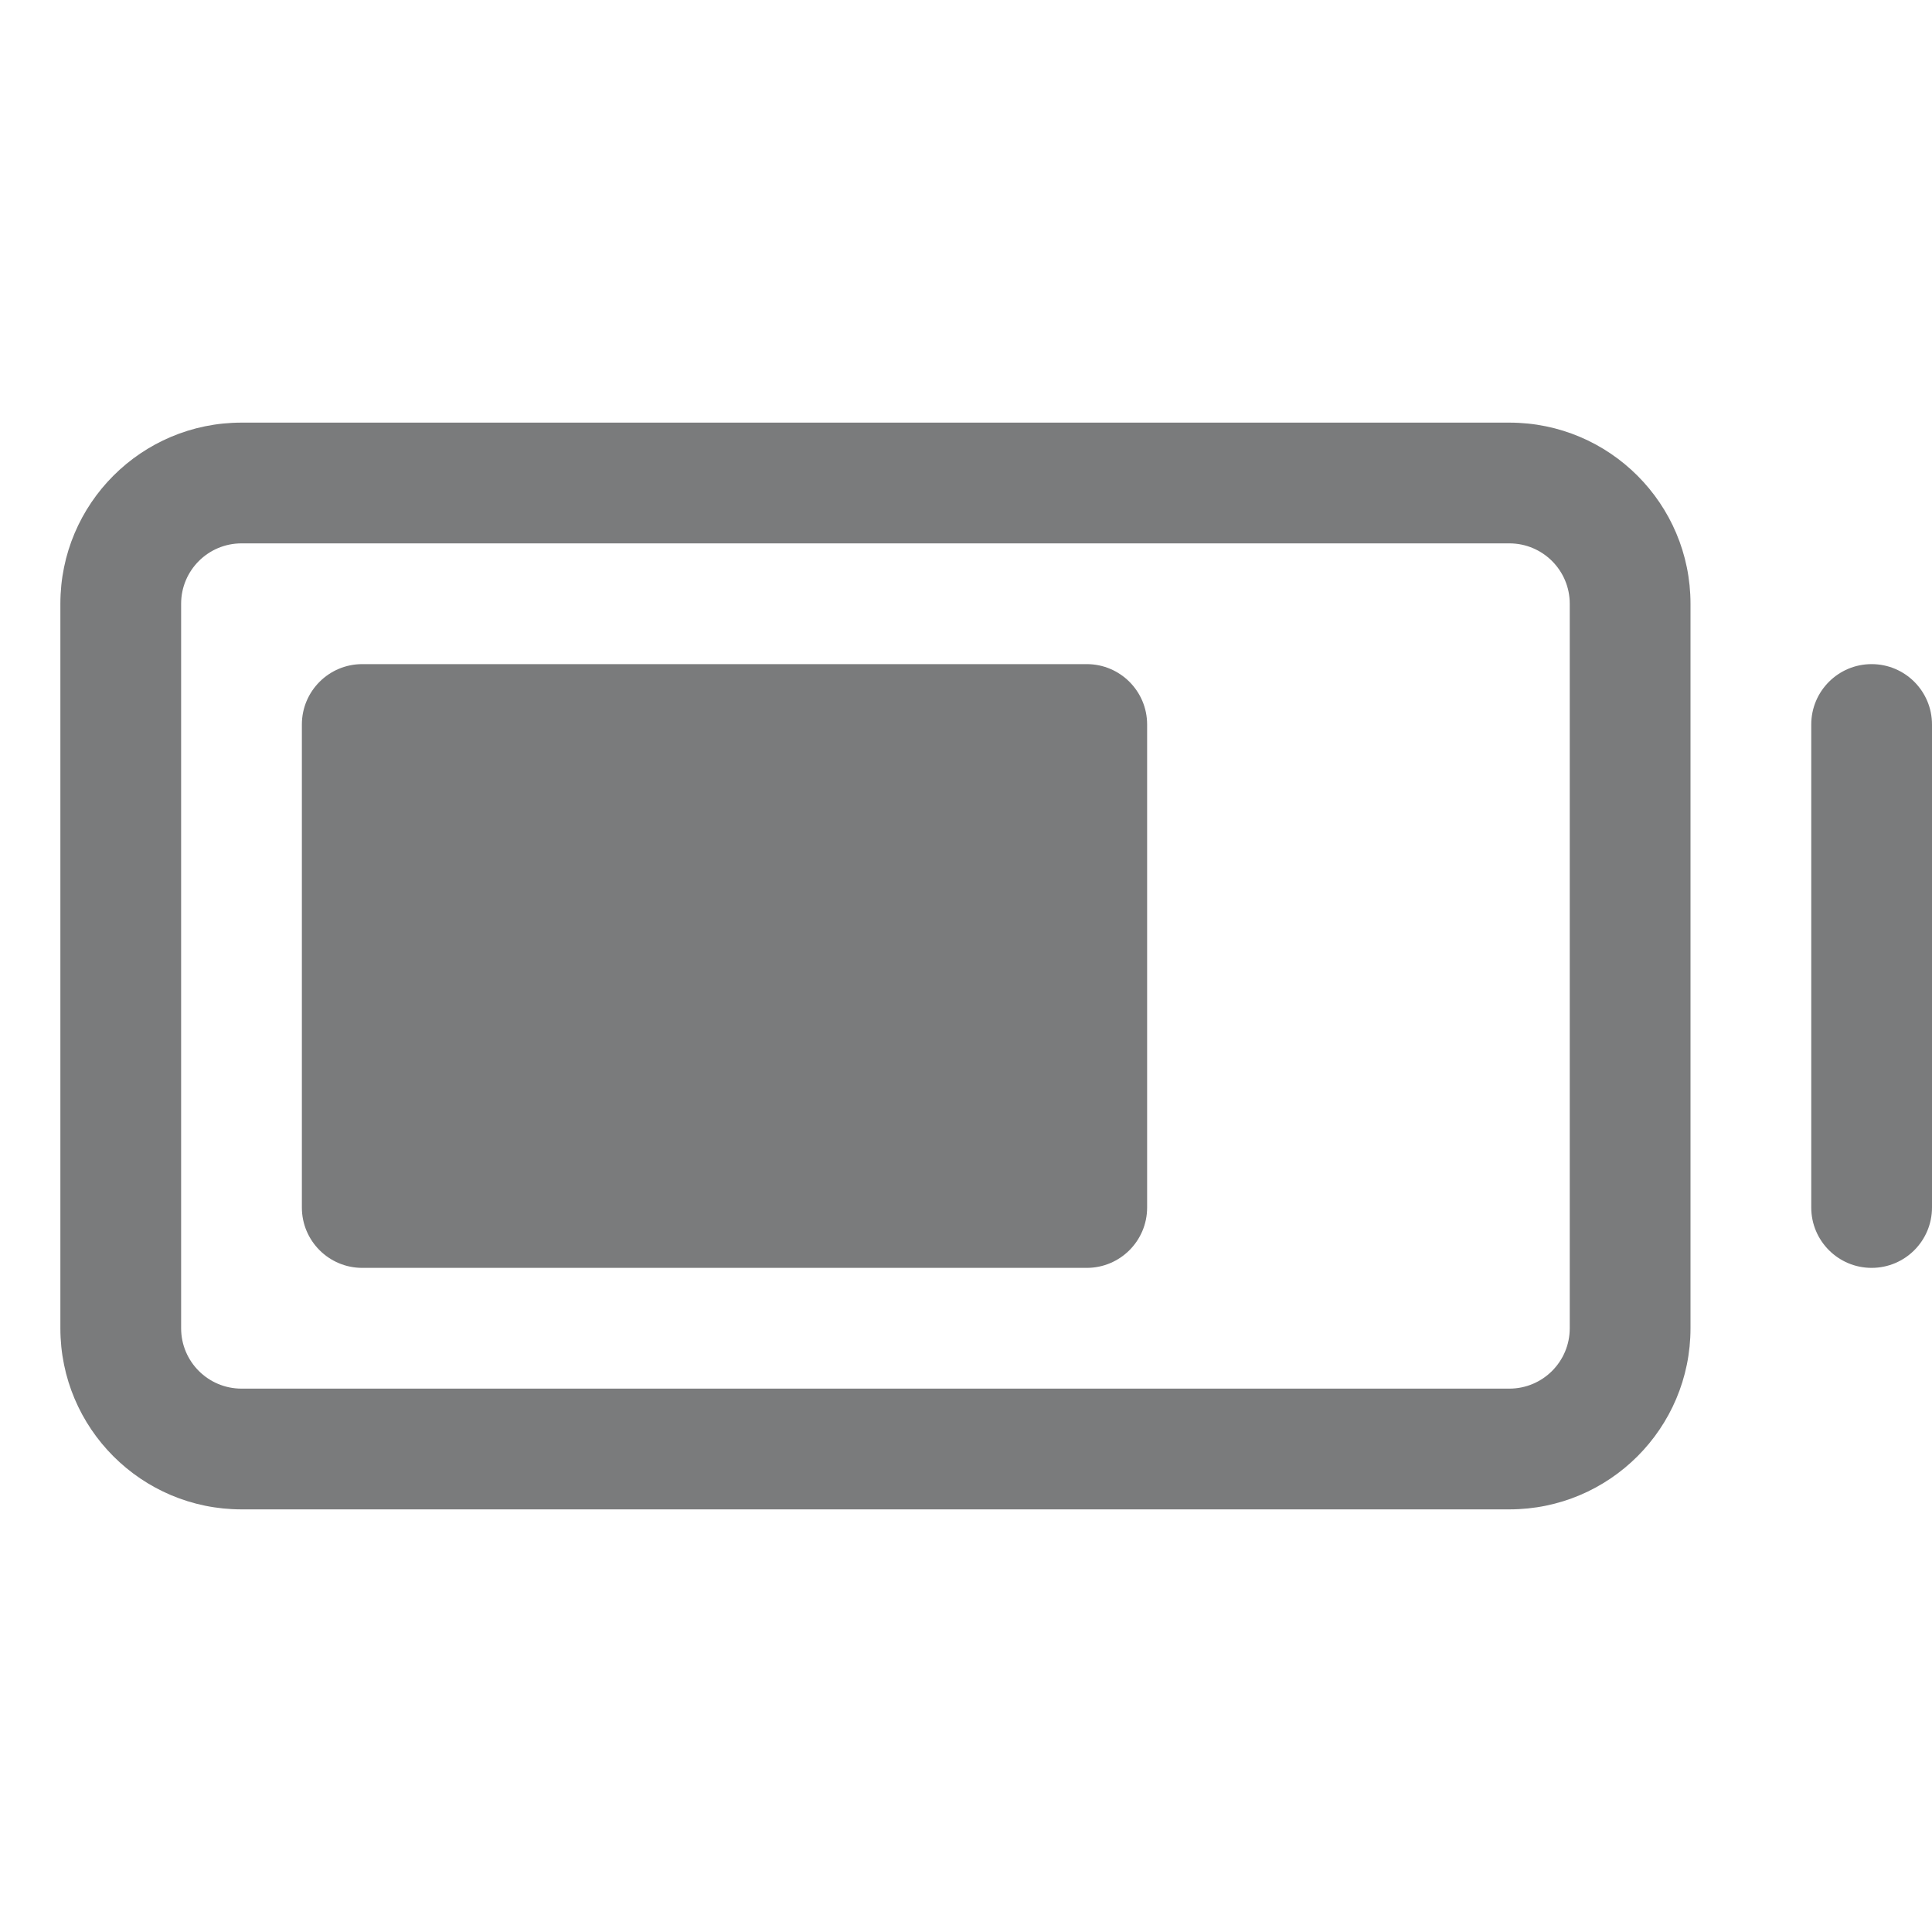
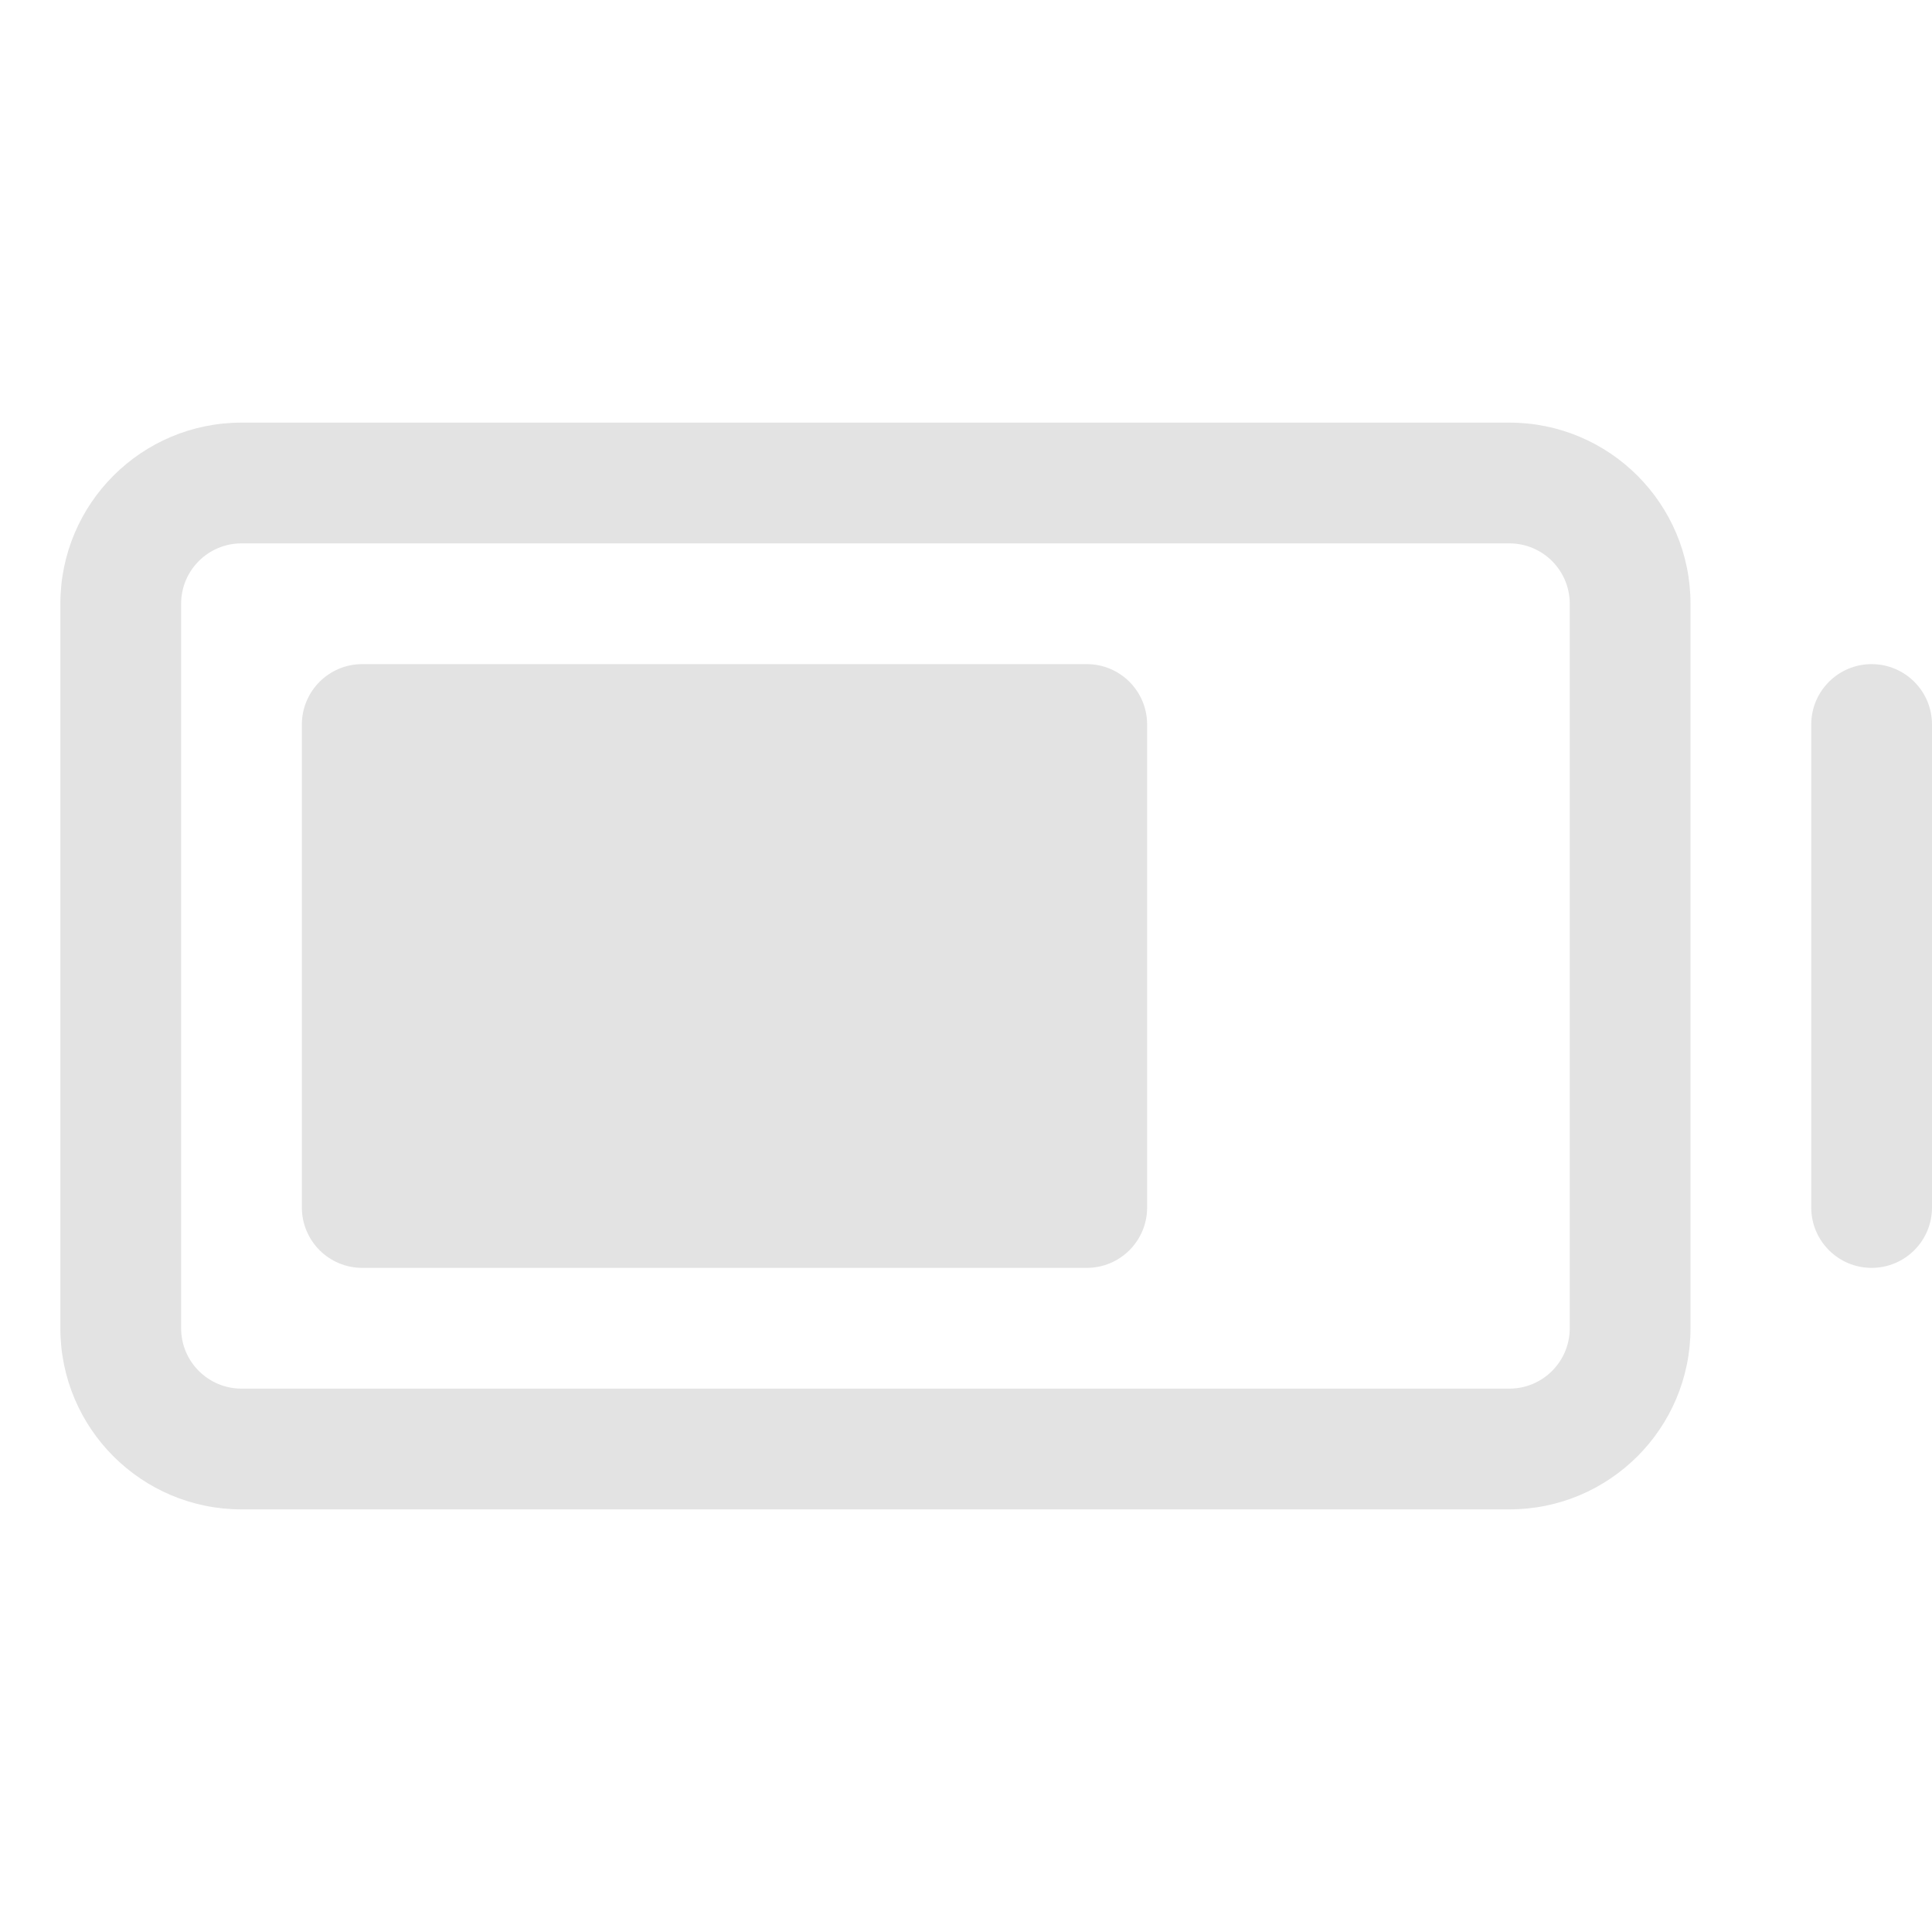
<svg xmlns="http://www.w3.org/2000/svg" width="1em" height="1em" viewBox="0 0 256 256">
-   <path fill="#7a7b7c" d="M152 96v64a8 8 0 0 1-8 8H48a8 8 0 0 1-8-8V96a8 8 0 0 1 8-8h96a8 8 0 0 1 8 8Zm72-16v96a24 24 0 0 1-24 24H32a24 24 0 0 1-24-24V80a24 24 0 0 1 24-24h168a24 24 0 0 1 24 24Zm-16 0a8 8 0 0 0-8-8H32a8 8 0 0 0-8 8v96a8 8 0 0 0 8 8h168a8 8 0 0 0 8-8Zm40 8a8 8 0 0 0-8 8v64a8 8 0 0 0 16 0V96a8 8 0 0 0-8-8Z" />
+   <path fill="#e3e3e3" d="M152 96v64a8 8 0 0 1-8 8H48a8 8 0 0 1-8-8V96a8 8 0 0 1 8-8h96a8 8 0 0 1 8 8Zm72-16v96a24 24 0 0 1-24 24H32a24 24 0 0 1-24-24V80a24 24 0 0 1 24-24h168a24 24 0 0 1 24 24Zm-16 0a8 8 0 0 0-8-8H32a8 8 0 0 0-8 8v96a8 8 0 0 0 8 8h168a8 8 0 0 0 8-8Zm40 8a8 8 0 0 0-8 8v64a8 8 0 0 0 16 0V96a8 8 0 0 0-8-8Z" />
</svg>
